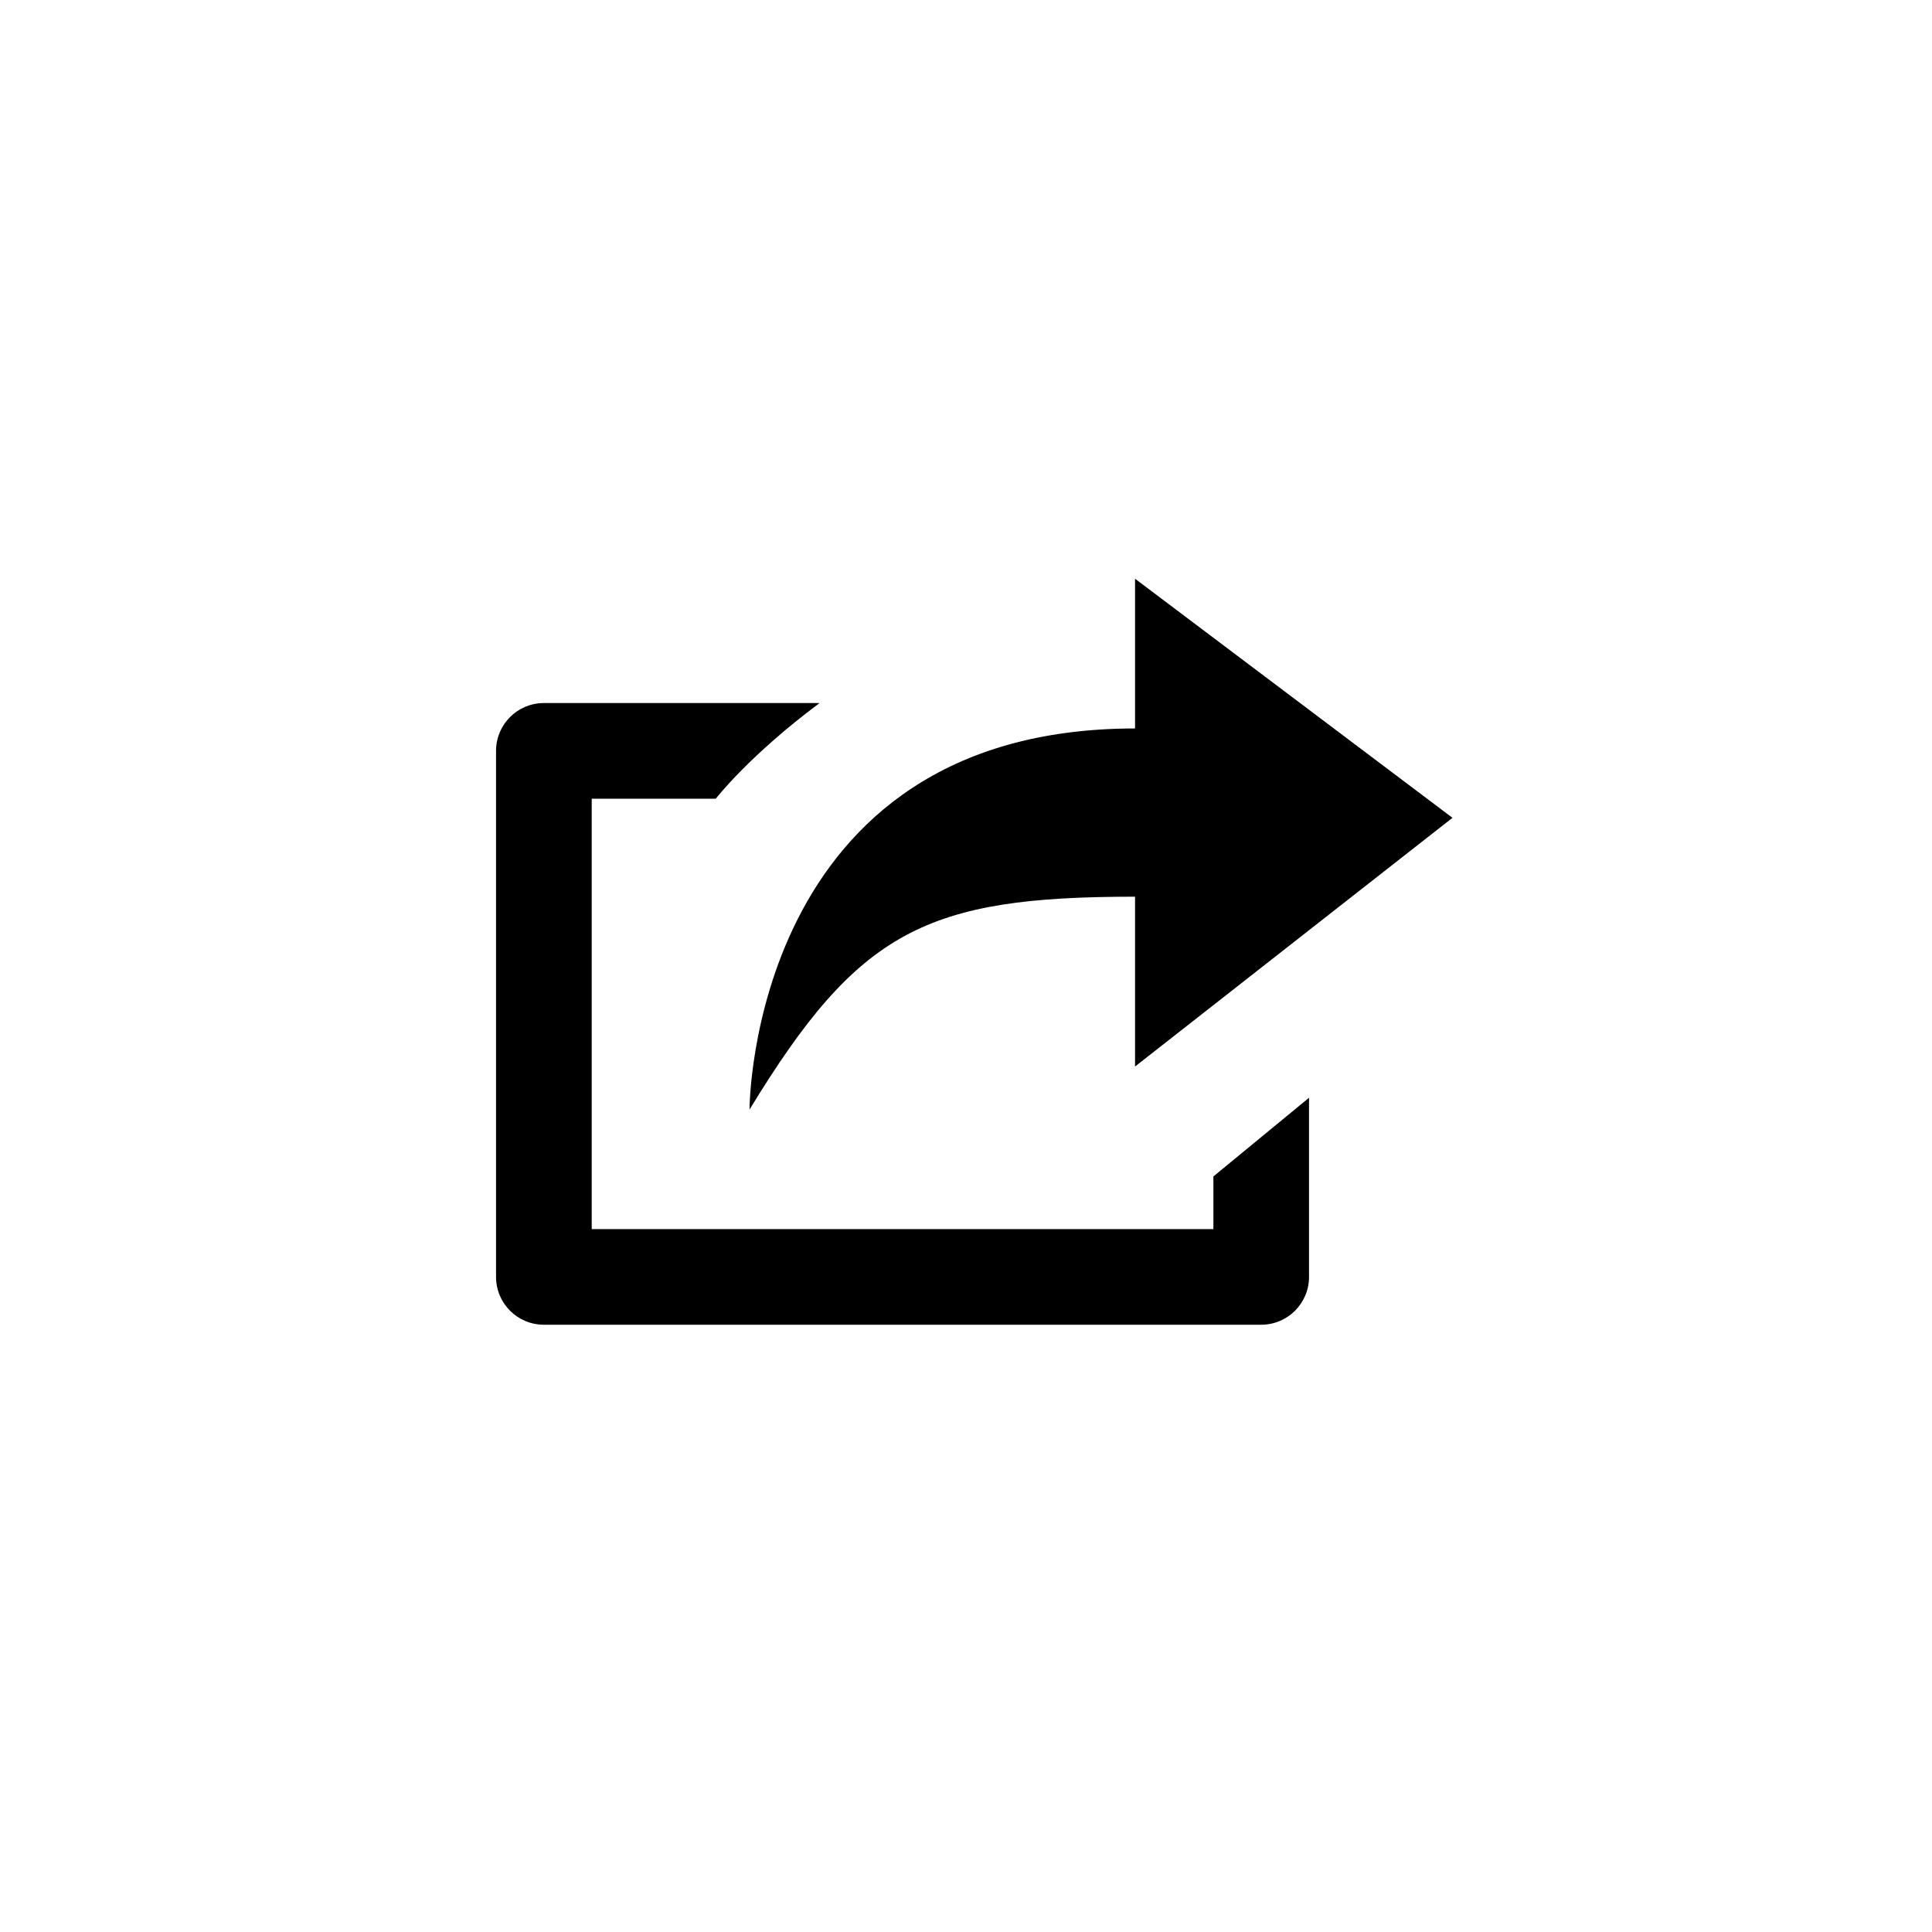
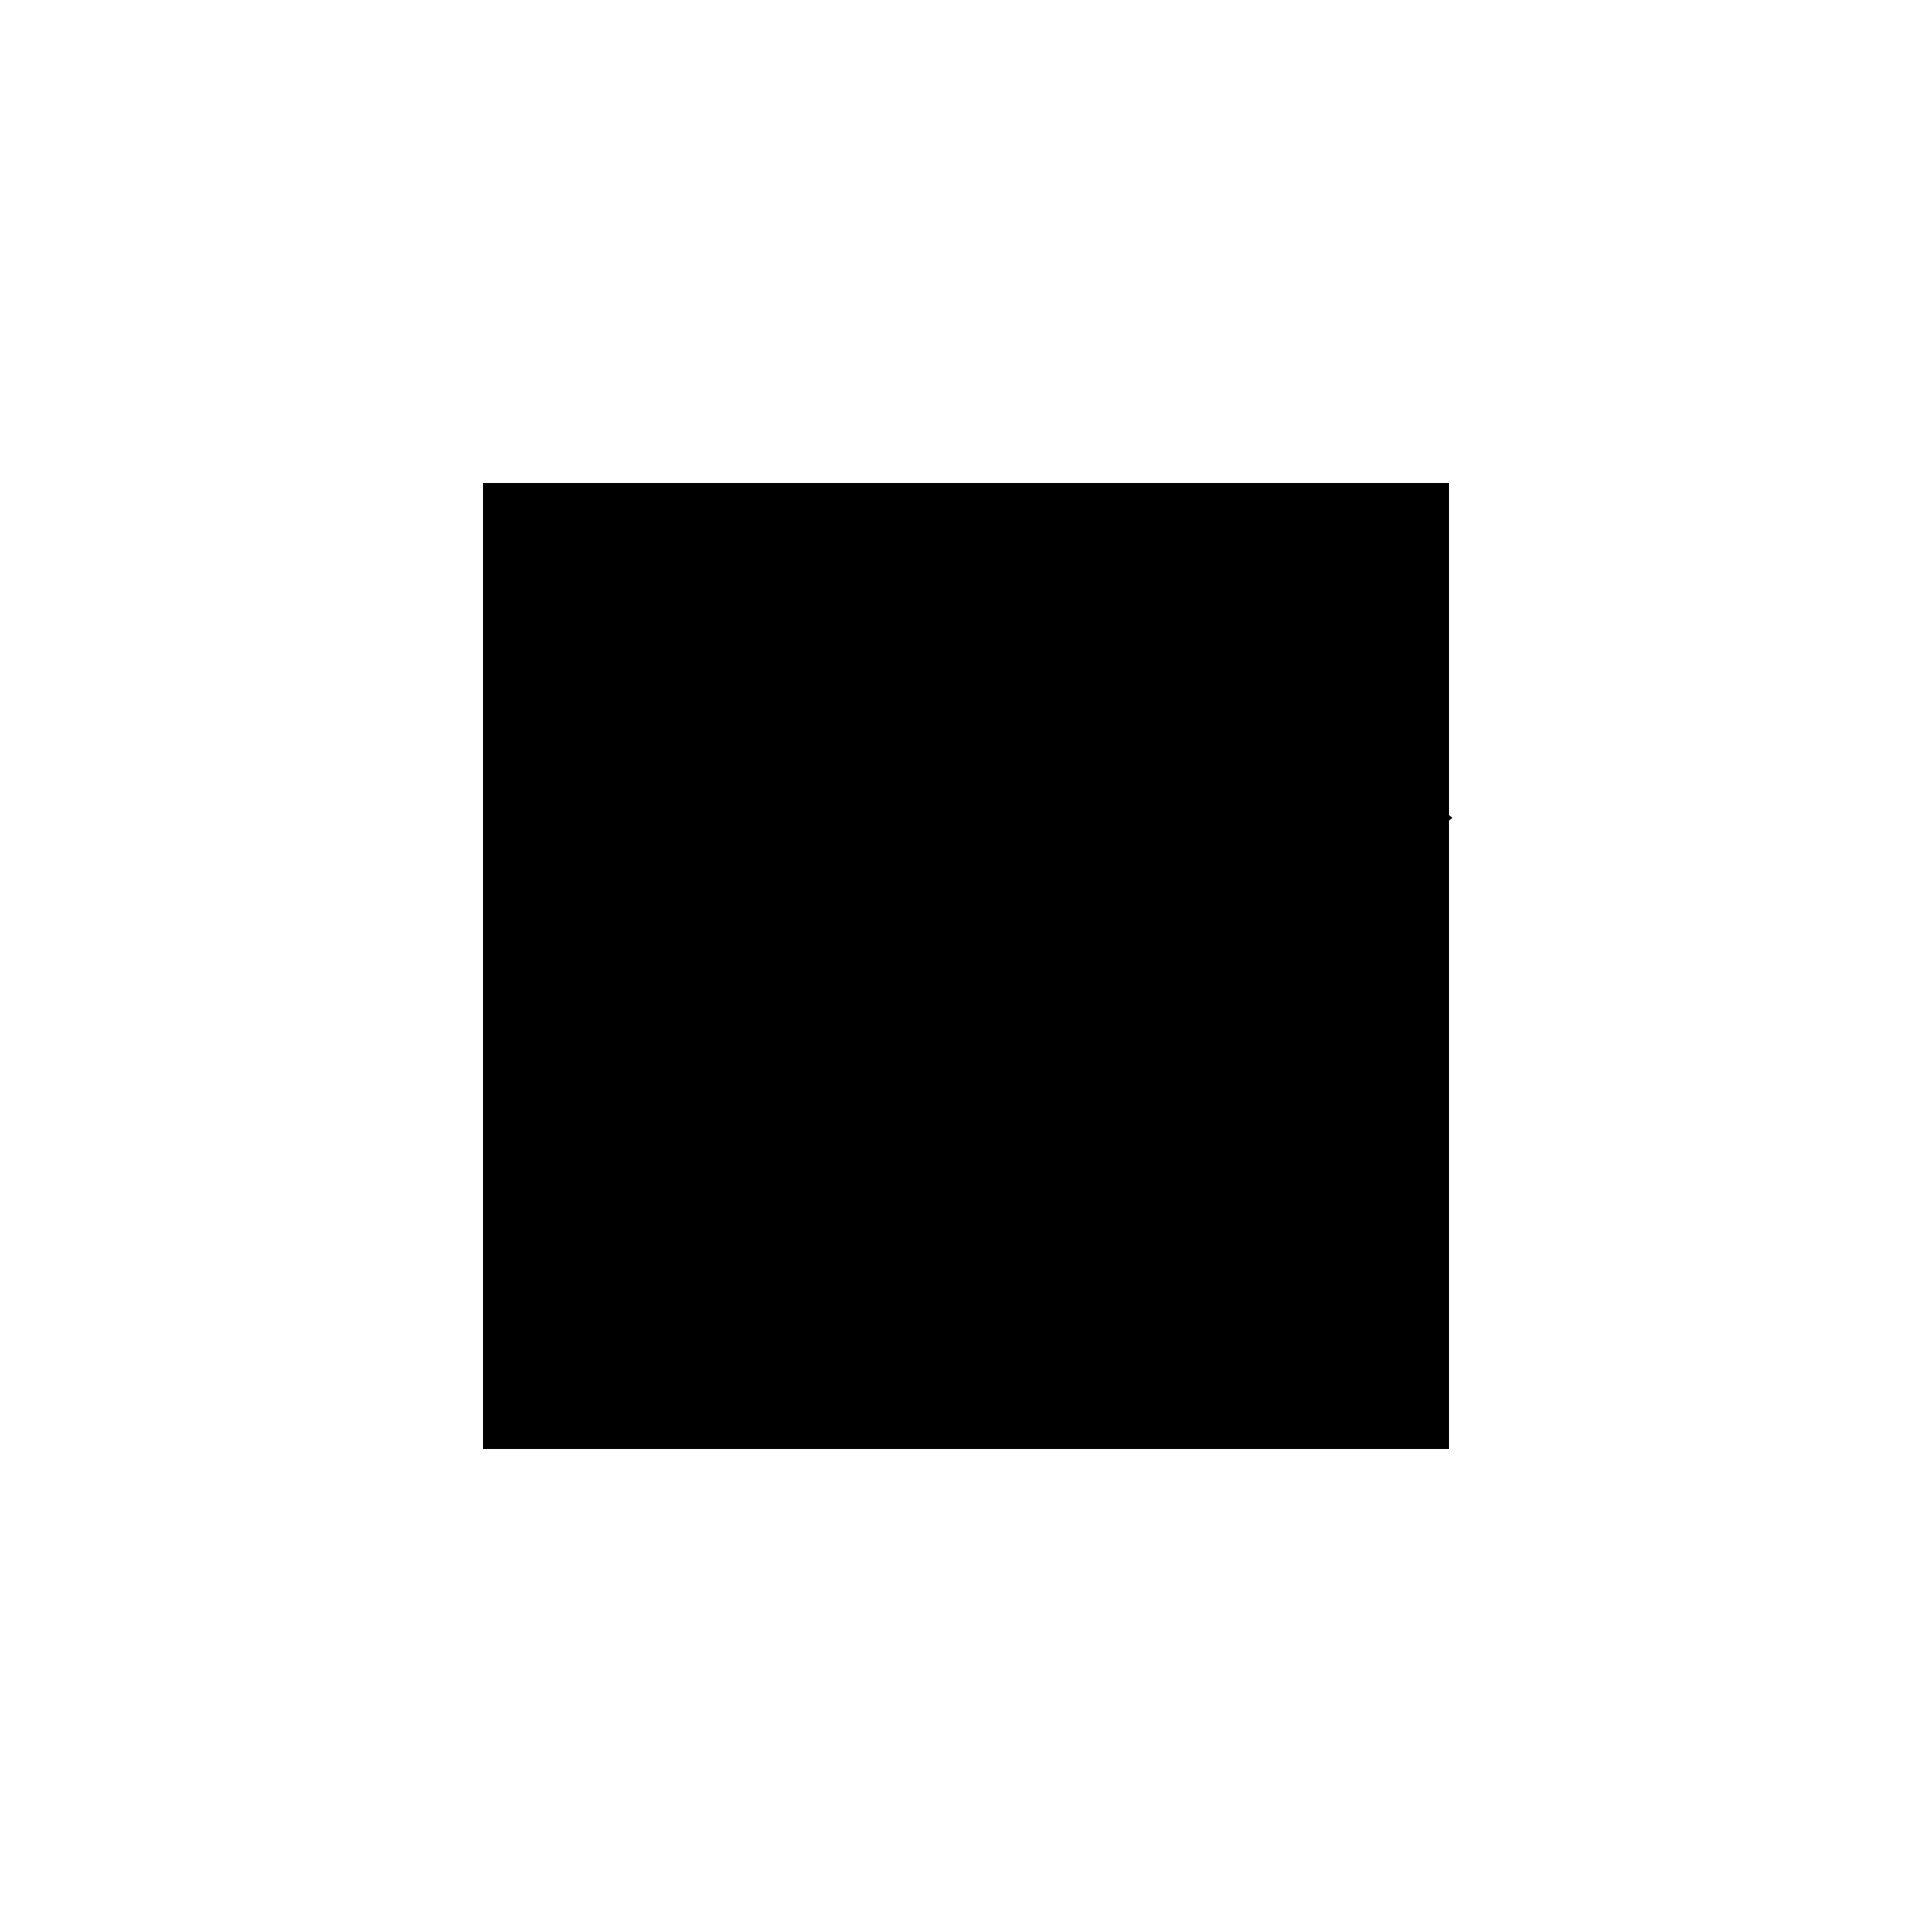
<svg xmlns="http://www.w3.org/2000/svg" width="80px" height="80px" viewBox="0 0 80 80" version="1.1">
-   <defs />
-   <g id="Page-1" stroke="none" stroke-width="1" fill="none" fill-rule="evenodd">
-     <g id="Artboard-1">
-       <g id="export" transform="translate(20, 20)">
-         <rect id="Rectangle-path" x="0" y="0" width="40" height="40" />
-         <path d="M30.244,30.894 L4.502,30.894 L4.502,13.072 L9.64,13.072 C9.64,13.072 11.006,11.296 13.936,9.112 L2.52,9.112 C1.426,9.112 0.54,9.998 0.54,11.092 L0.54,32.874 C0.54,33.968 1.426,34.854 2.52,34.854 L32.224,34.854 C33.318,34.854 34.204,33.968 34.204,32.874 L34.204,25.456 L30.244,28.714 L30.244,30.894 L30.244,30.894 Z M27,17.13 L27,24.162 L40.144,13.864 L27,3.964 L27,10.164 C11.036,10.164 11.036,25.946 11.036,25.946 C15.554,18.522 18.336,17.13 27,17.13 L27,17.13 Z" id="Shape" fill="#000000" />
-       </g>
-     </g>
+   <g transform="translate(20, 20)">
+     <rect id="Rectangle-path" x="0" y="0" width="40" height="40" />
+     <path d="M30.244,30.894 L4.502,30.894 L4.502,13.072 L9.64,13.072 C9.64,13.072 11.006,11.296 13.936,9.112 L2.52,9.112 C1.426,9.112 0.54,9.998 0.54,11.092 L0.54,32.874 C0.54,33.968 1.426,34.854 2.52,34.854 L32.224,34.854 C33.318,34.854 34.204,33.968 34.204,32.874 L34.204,25.456 L30.244,28.714 L30.244,30.894 L30.244,30.894 Z M27,17.13 L27,24.162 L40.144,13.864 L27,3.964 L27,10.164 C11.036,10.164 11.036,25.946 11.036,25.946 C15.554,18.522 18.336,17.13 27,17.13 L27,17.13 Z" fill="#000000" />
  </g>
</svg>
